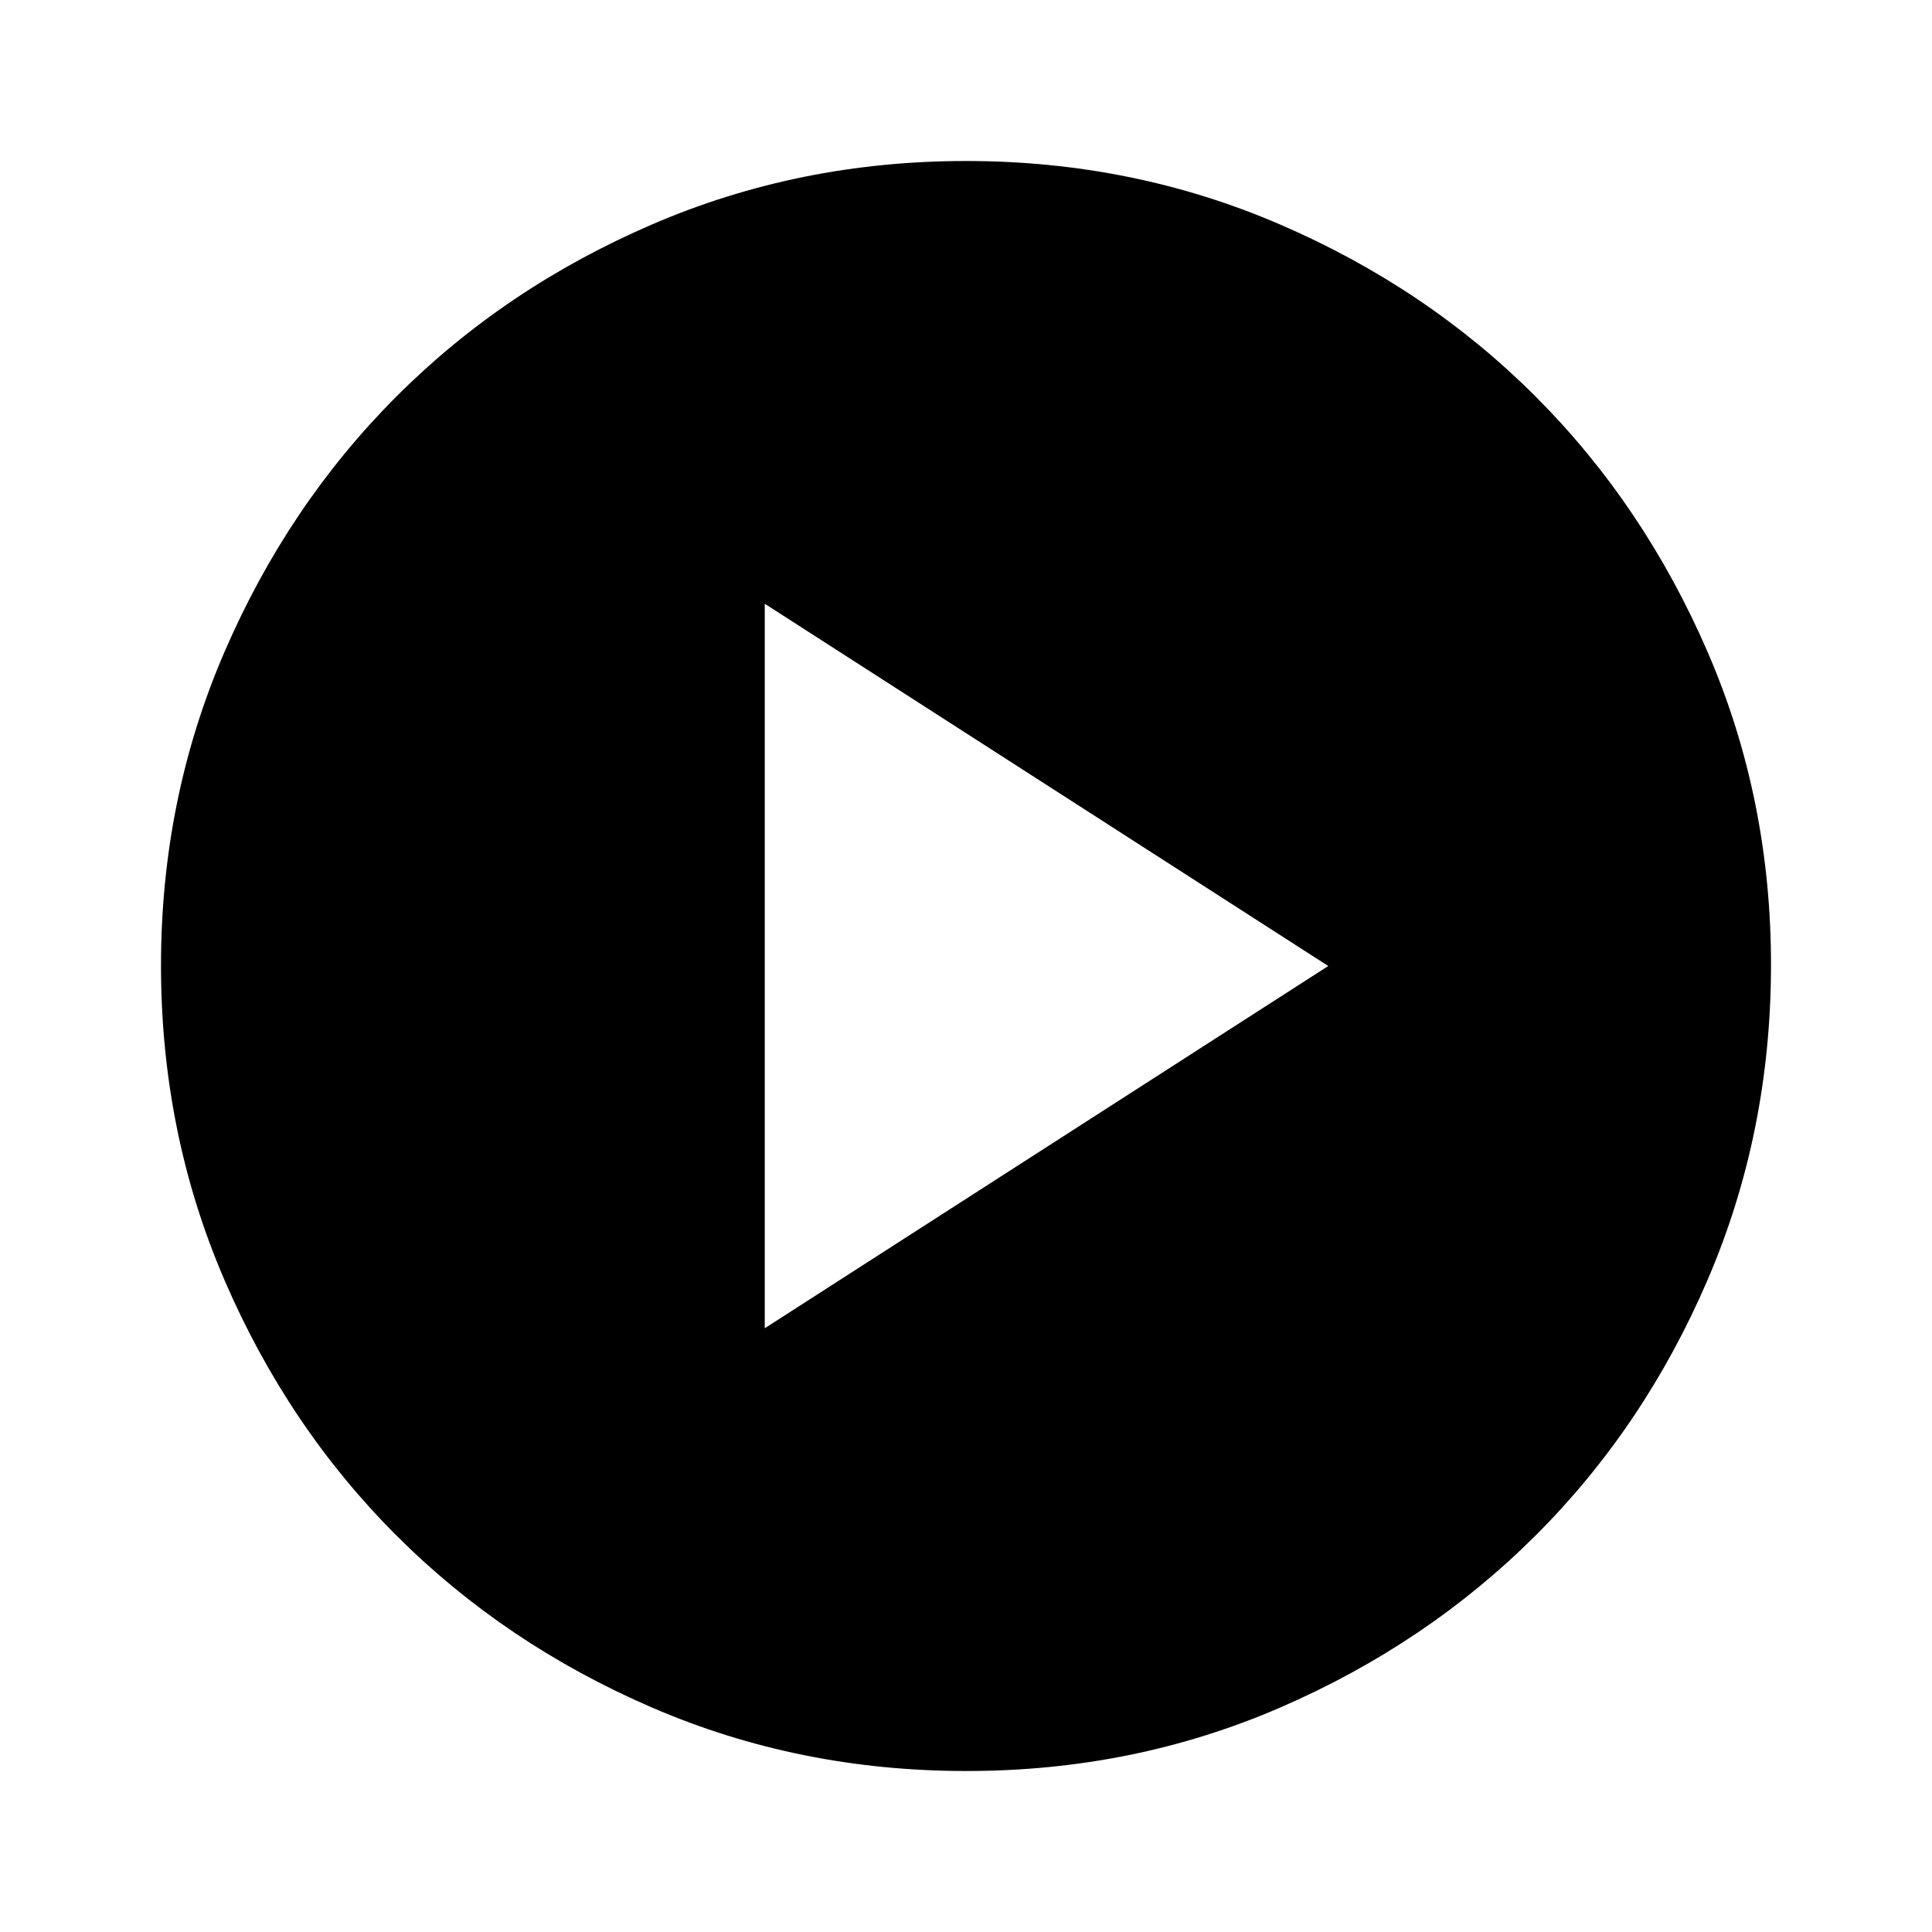
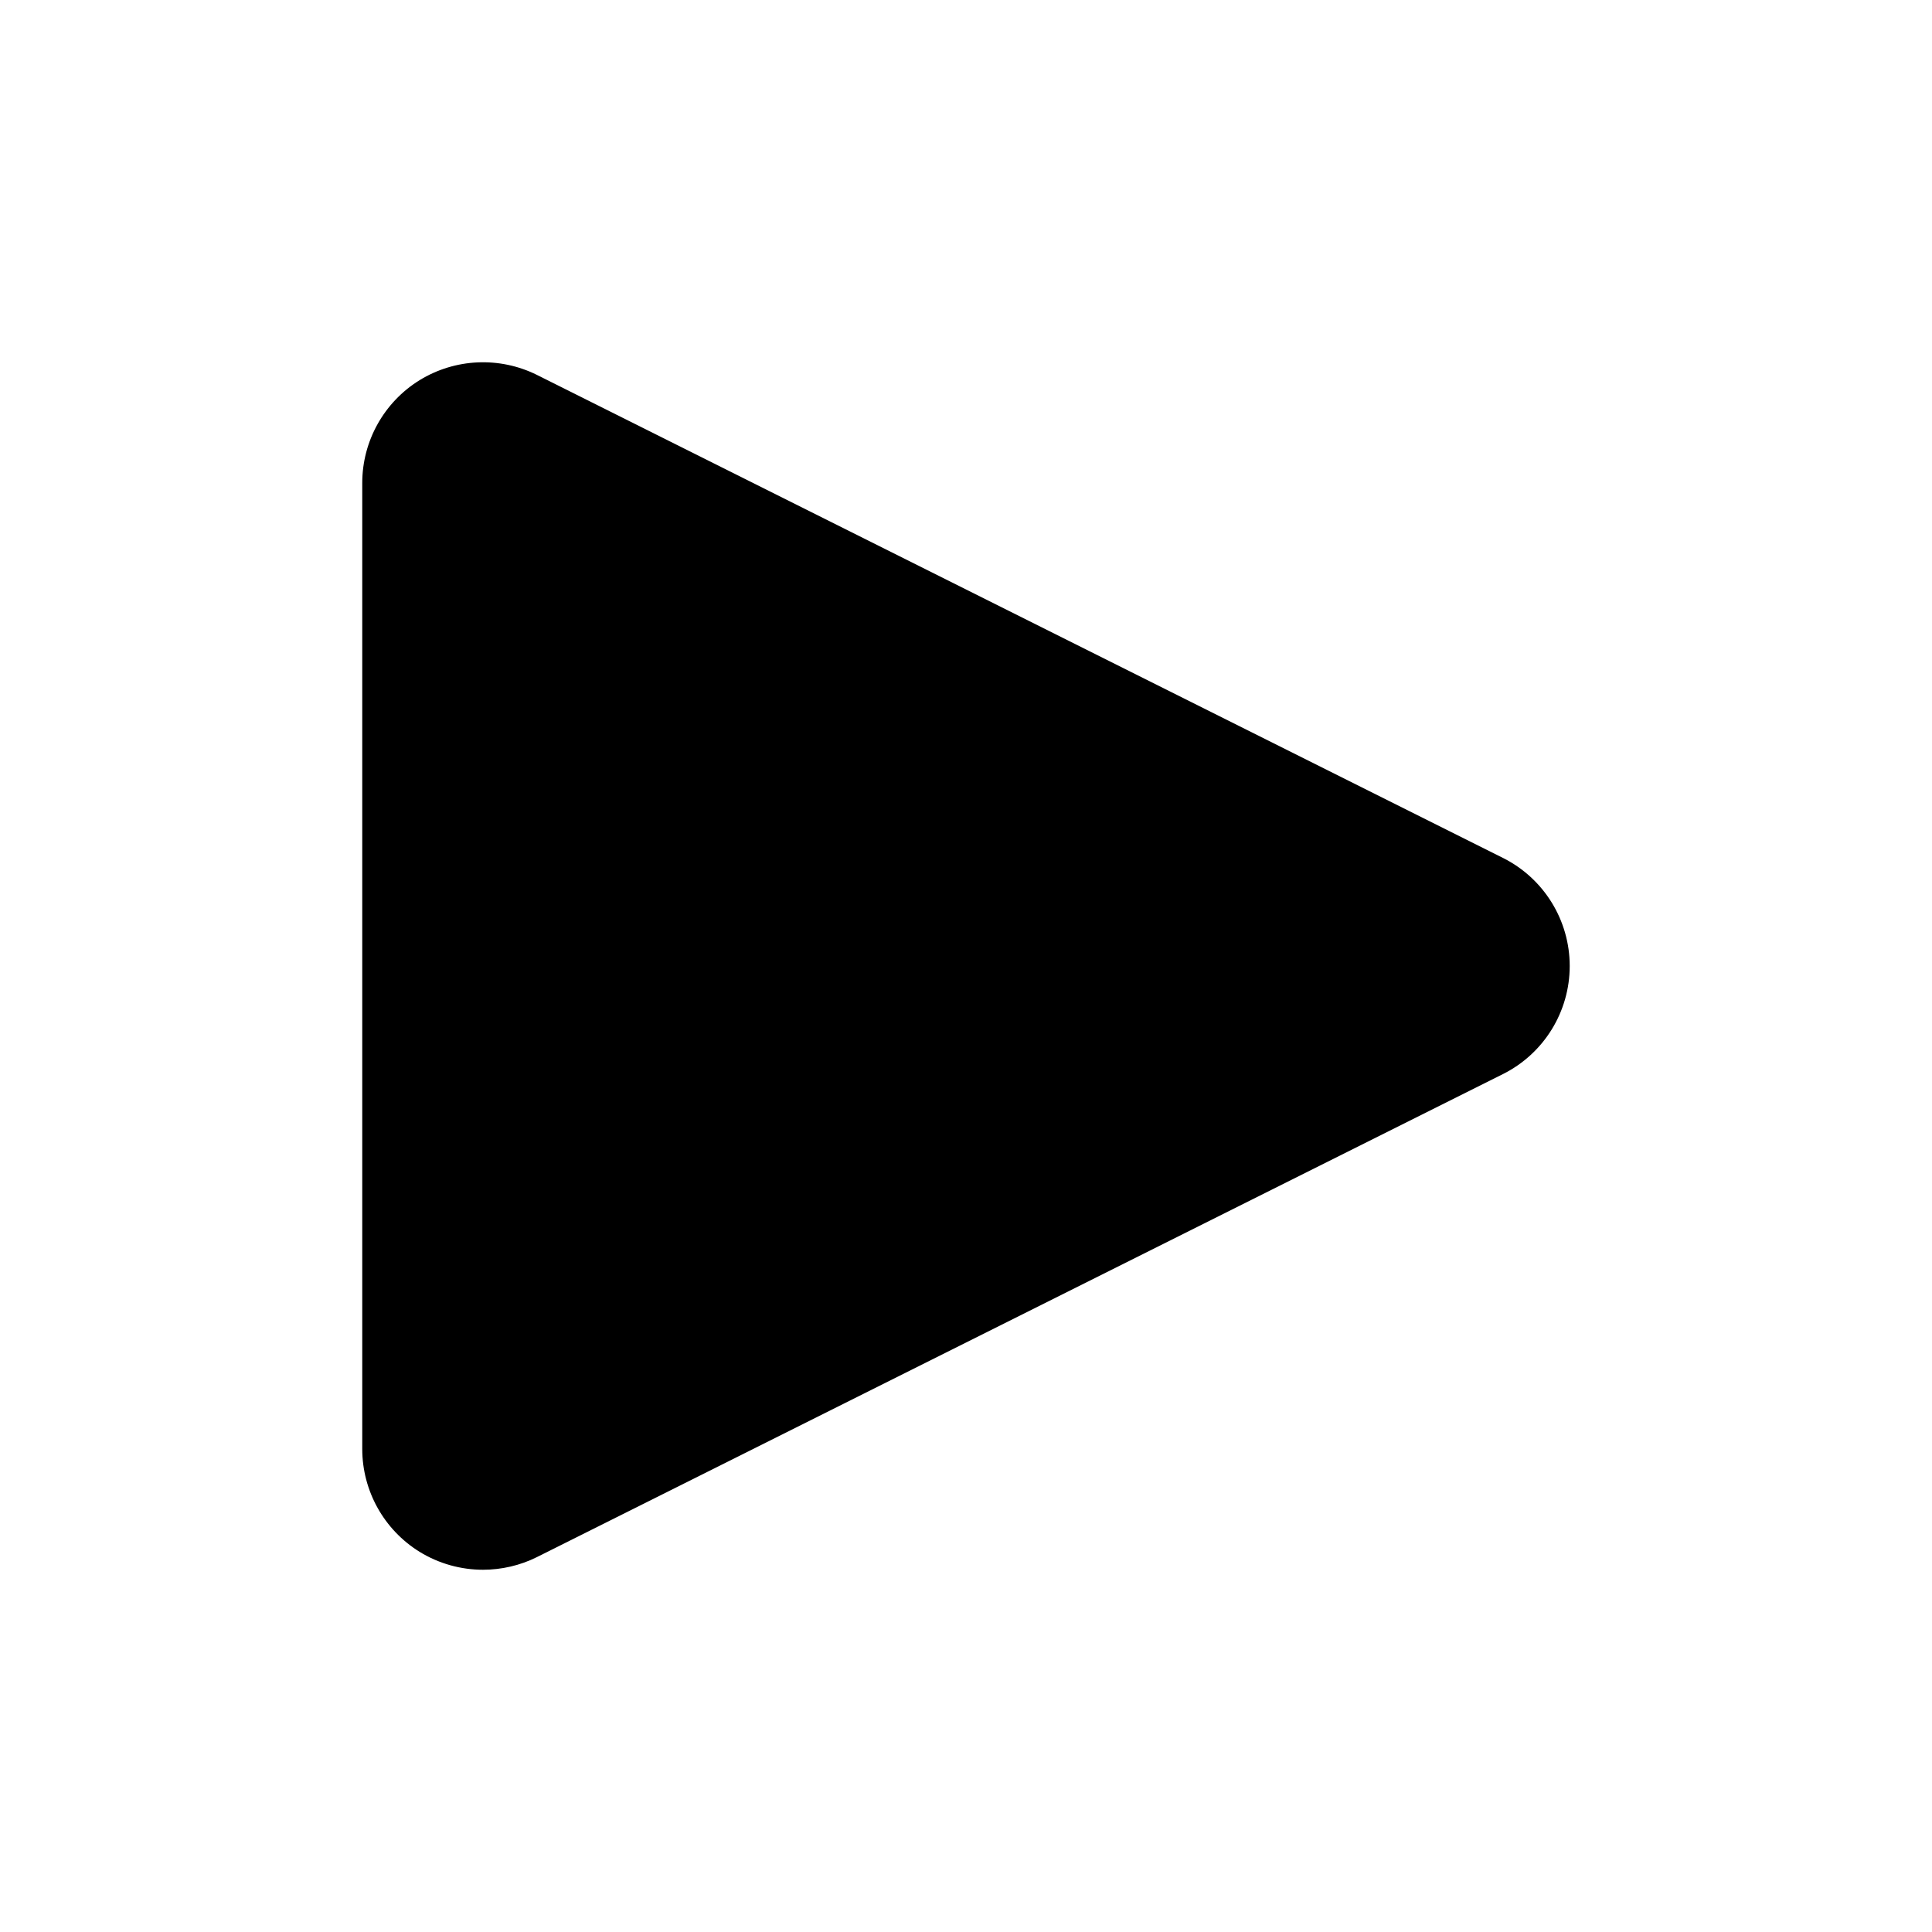
- <svg xmlns="http://www.w3.org/2000/svg" width="32" height="32" viewBox="0 0 24 24">
-   <path fill="currentColor" d="m9.5 16.5l7-4.5l-7-4.5zM12 22q-2.075 0-3.9-.788t-3.175-2.137T2.788 15.9T2 12t.788-3.9t2.137-3.175T8.1 2.788T12 2t3.9.788t3.175 2.137T21.213 8.1T22 12t-.788 3.9t-2.137 3.175t-3.175 2.138T12 22" />
+ <svg xmlns="http://www.w3.org/2000/svg" t="1722265447291" class="icon" viewBox="0 0 1024 1024" version="1.1" p-id="4591" width="1em" height="1em">
+   <path d="M256 832c-11.712 0-23.36-3.2-33.664-9.536A64.171 64.171 0 0 1 192 768V256c0-22.208 11.52-42.816 30.336-54.464a64.299 64.299 0 0 1 62.272-2.816l512 256a64.064 64.064 0 0 1 0 114.56l-512 256c-8.96 4.48-18.88 6.72-28.608 6.72z" fill="currentColor" p-id="4592" />
</svg>
